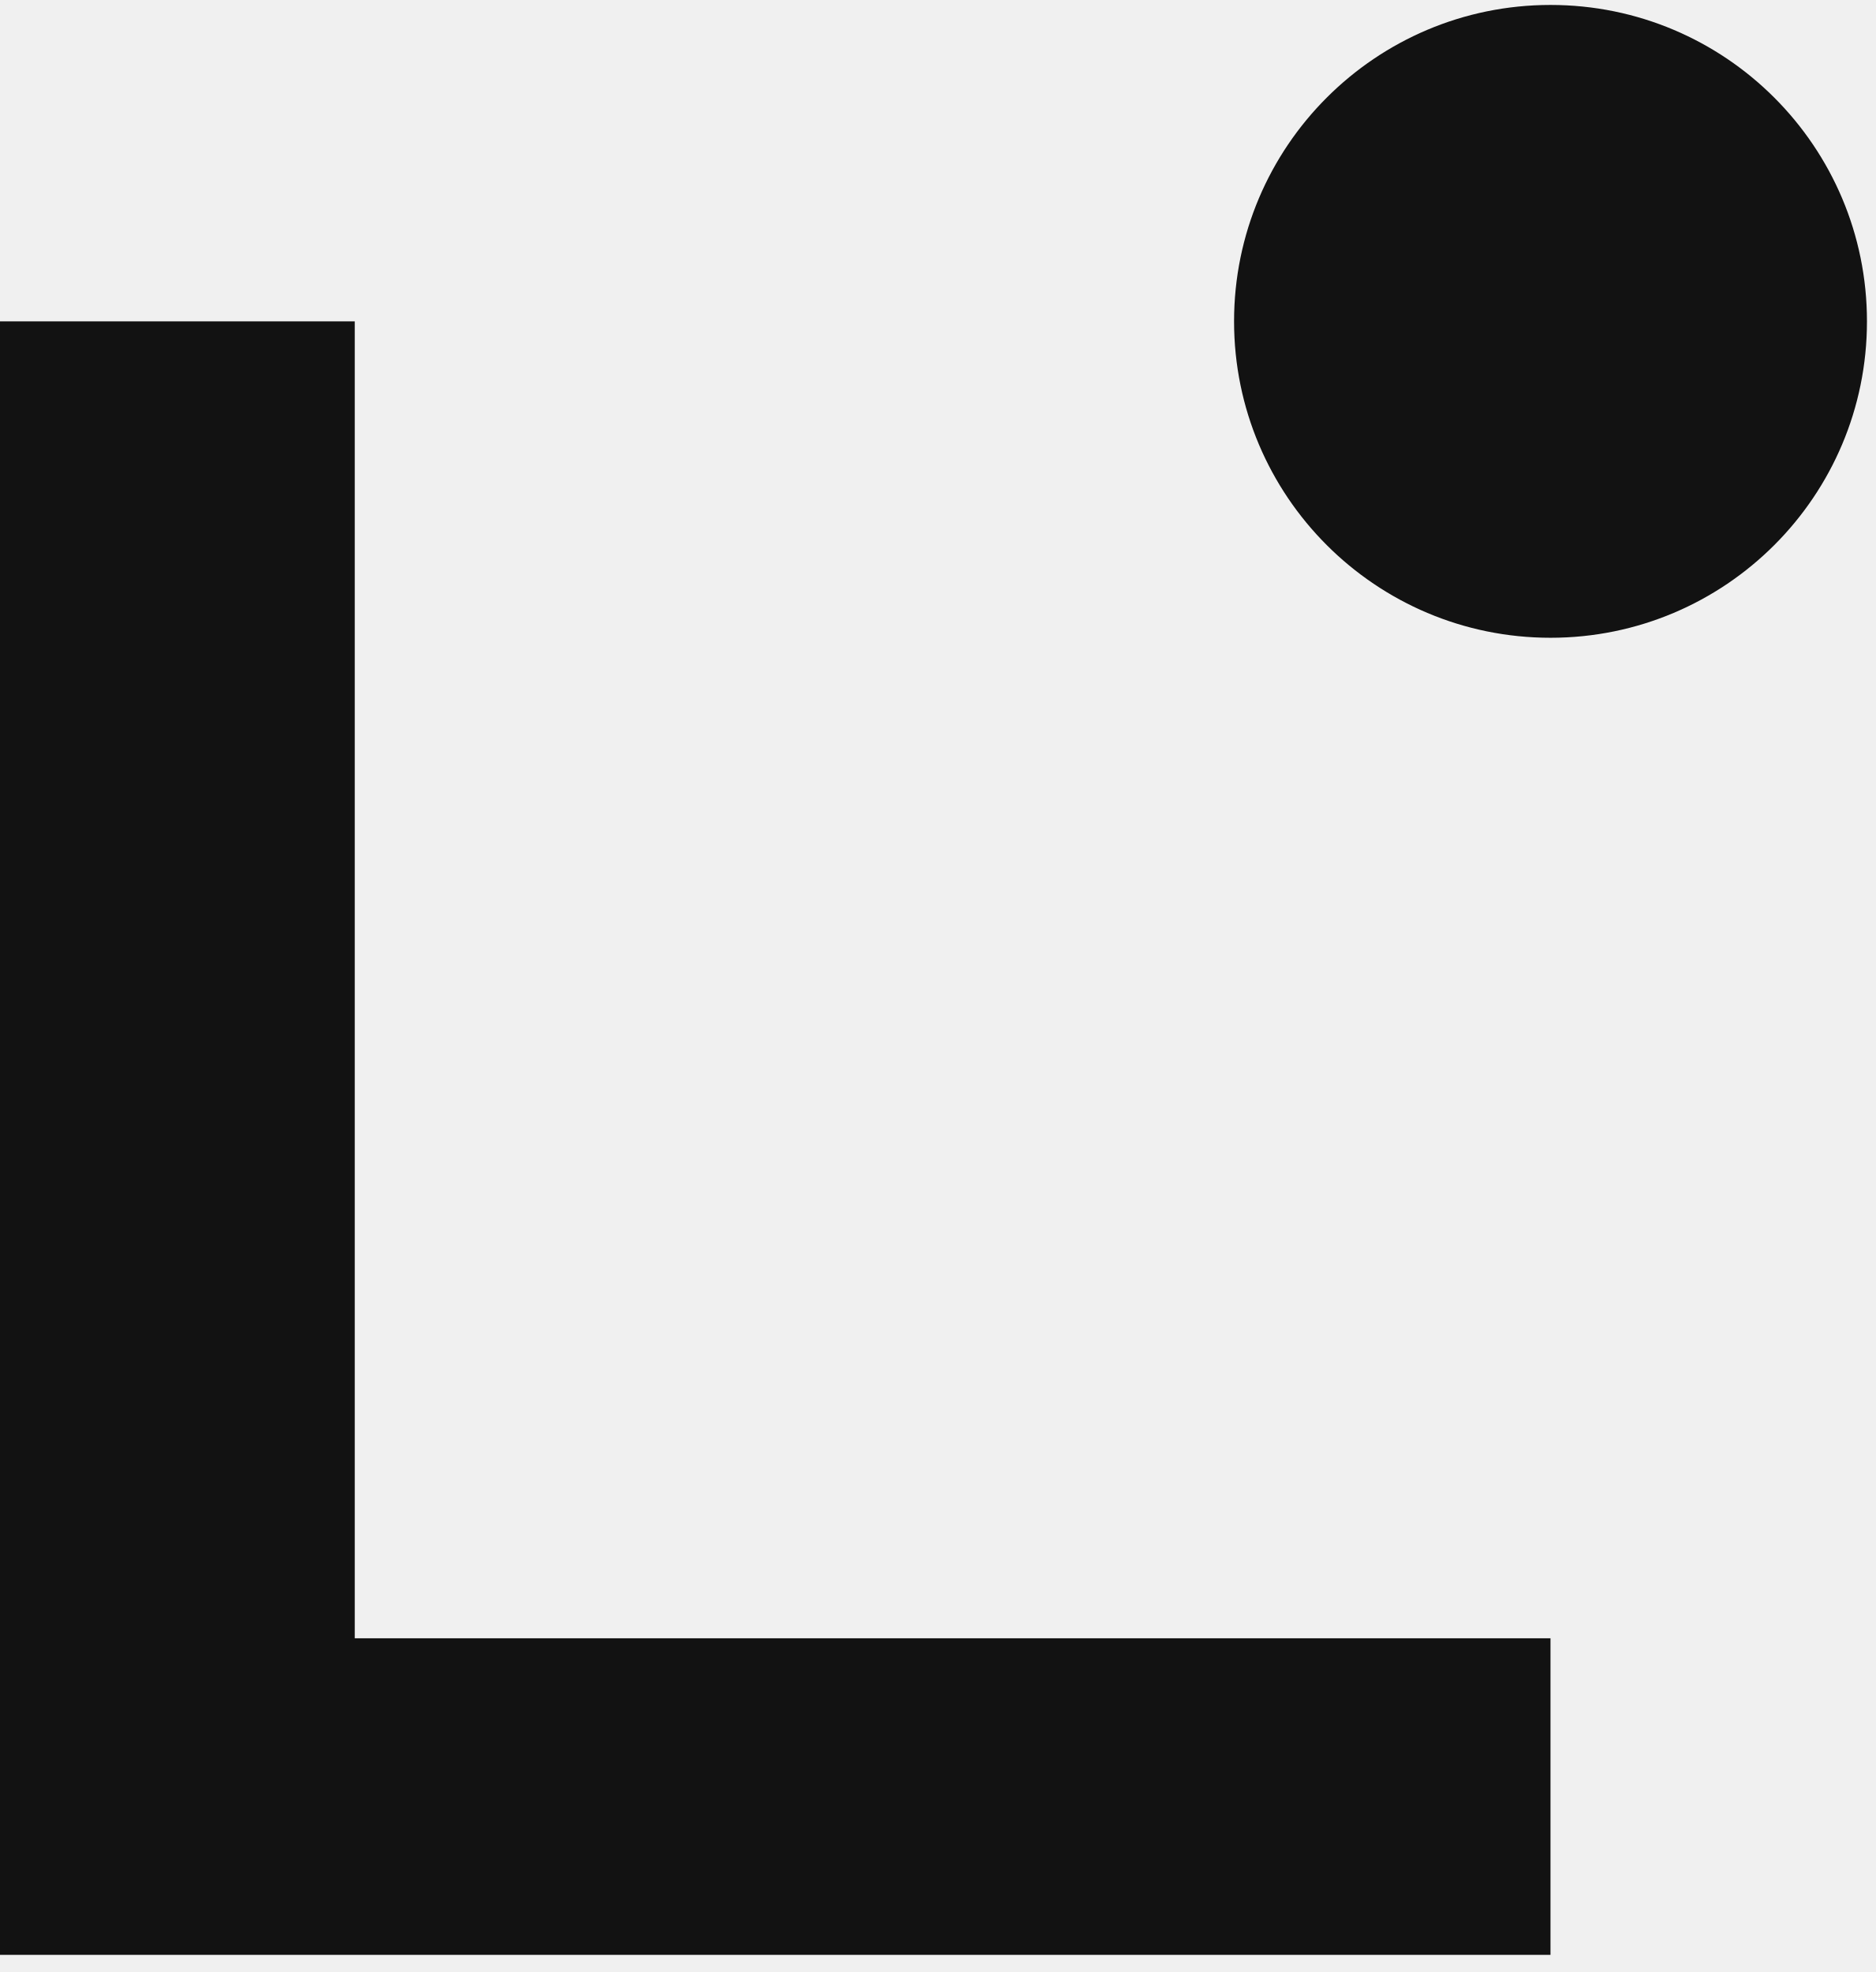
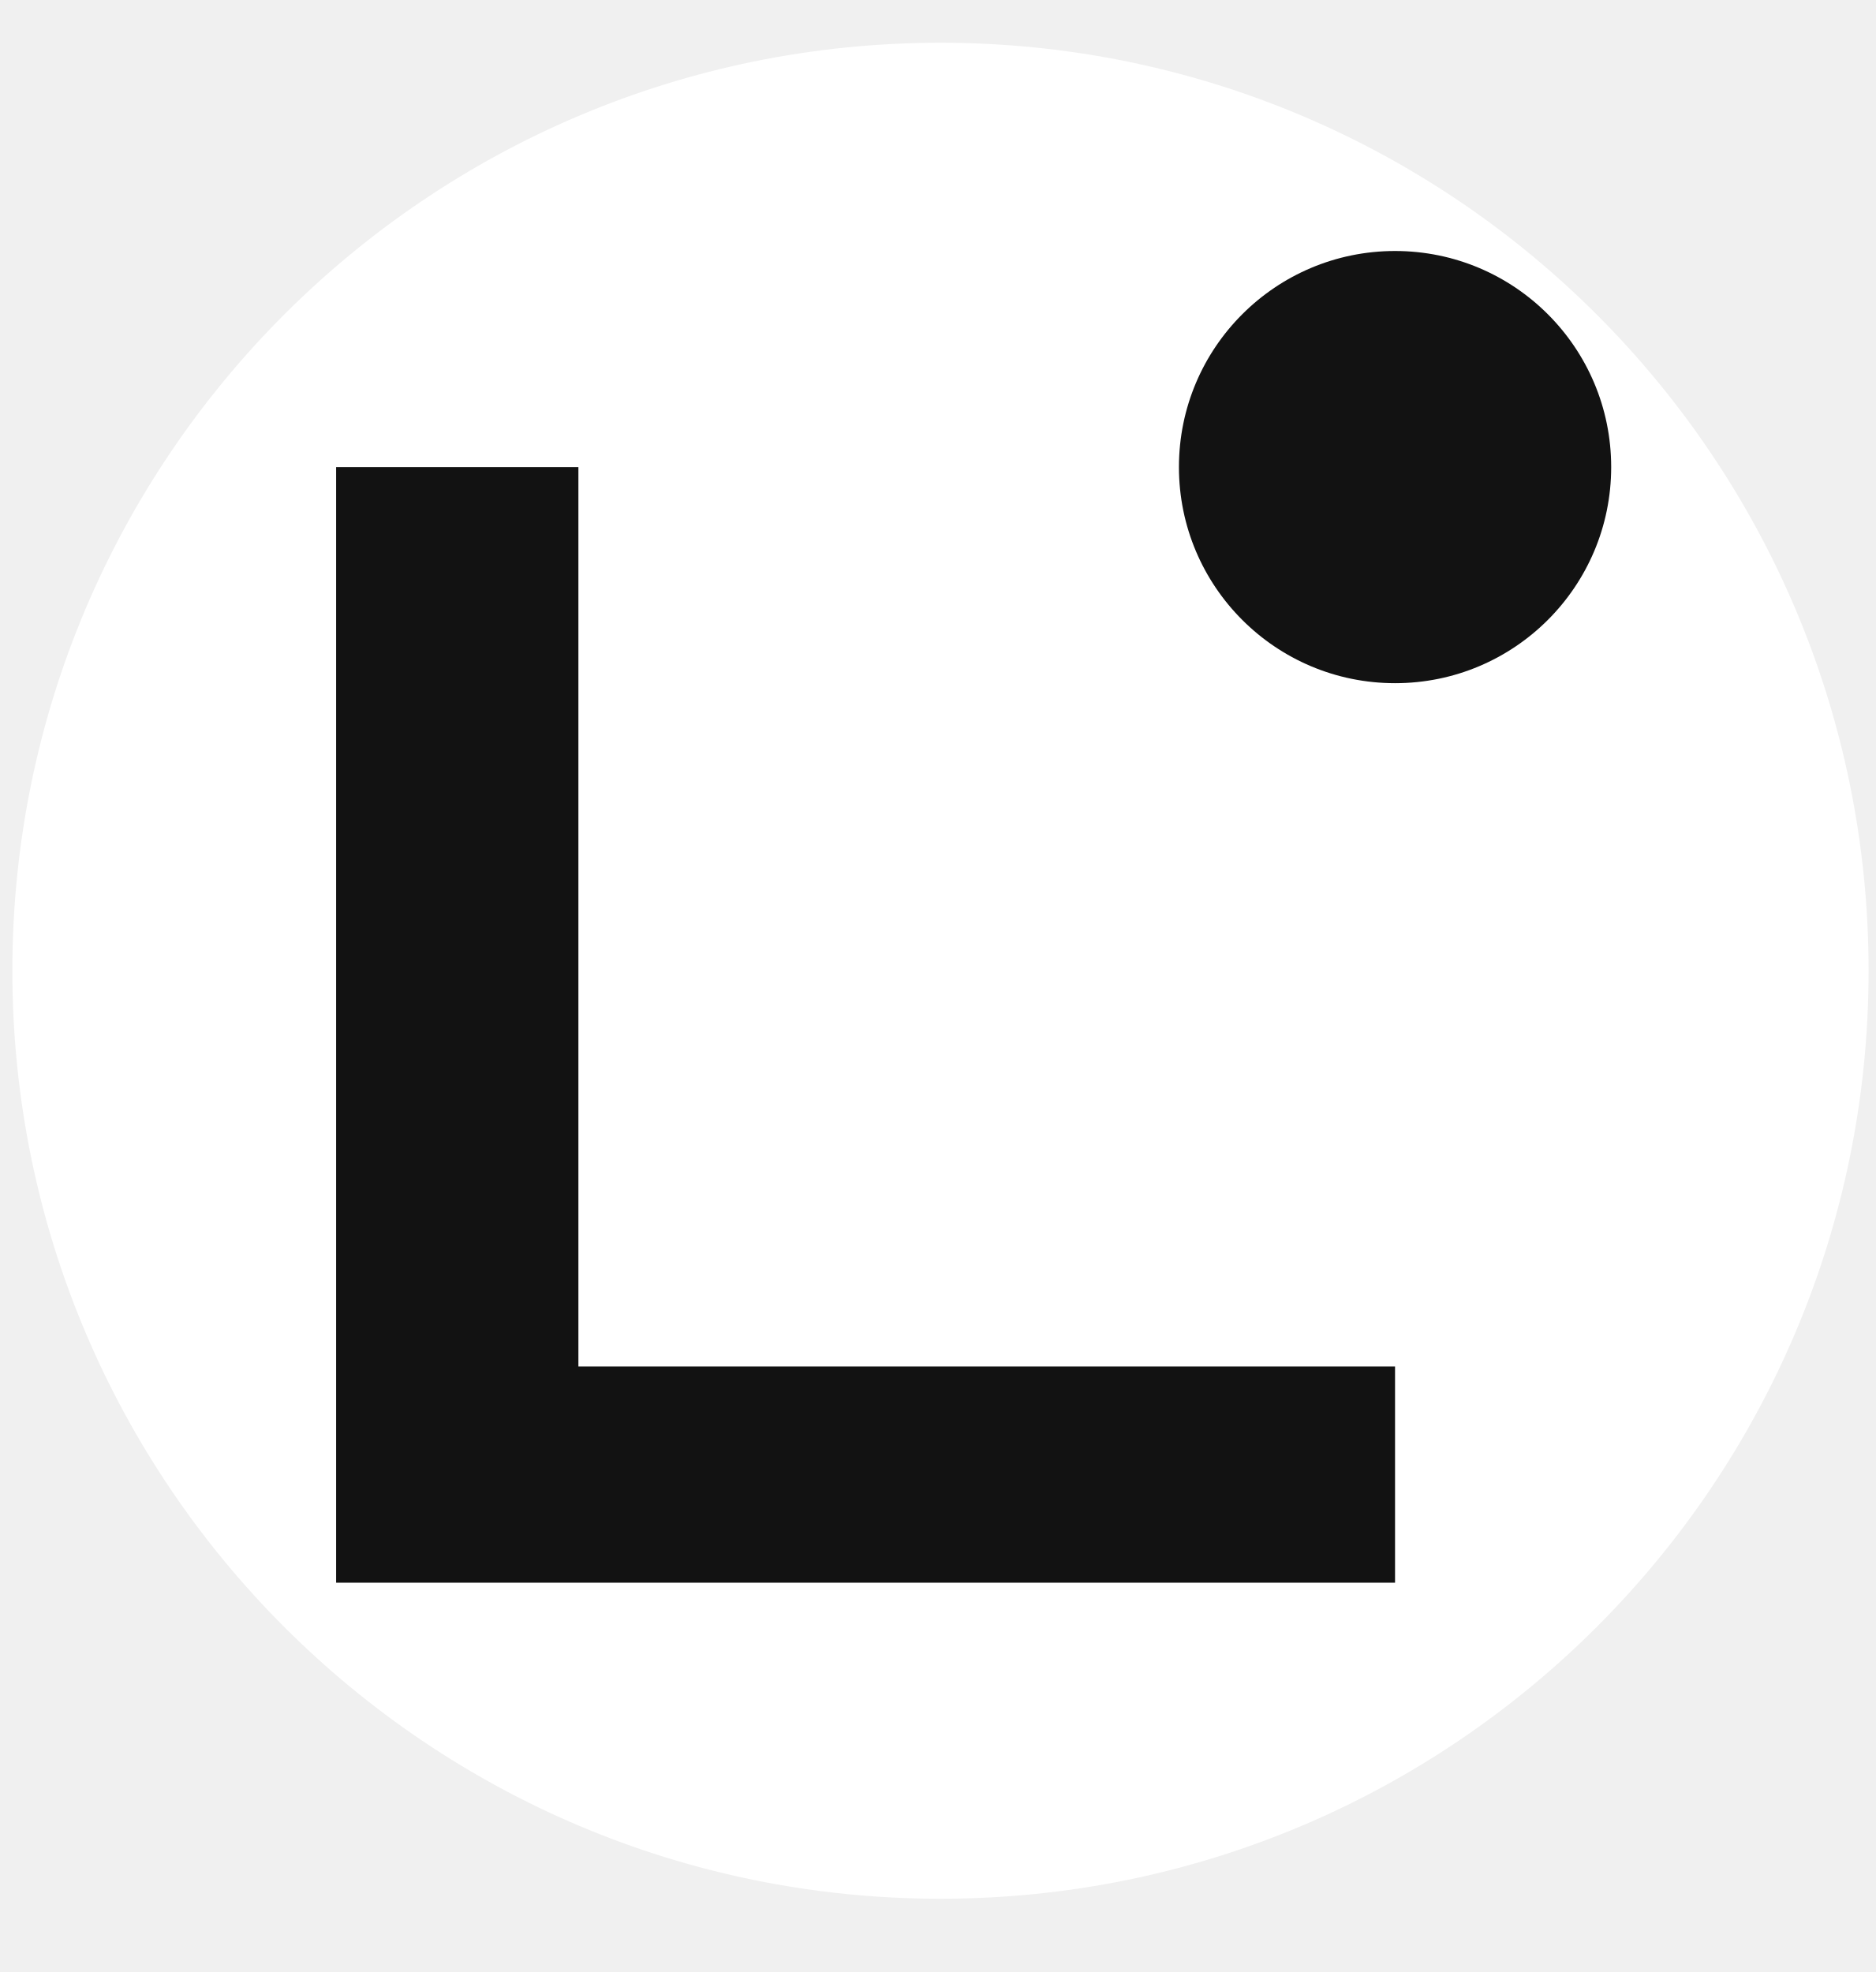
- <svg xmlns="http://www.w3.org/2000/svg" fill="none" height="102" viewBox="0 0 97 102" width="97">
+ <svg xmlns="http://www.w3.org/2000/svg" fill="none" height="102" viewBox="0 0 97 102" width="97" version="1.1" id="svg18">
+   <defs id="defs22">
+     <clipPath id="a-7">
+       <path d="M 0,0.256 H 96.555 V 101.114 H 0 Z" id="path9-6" />
+     </clipPath>
+     <clipPath id="a-9">
+       <path d="M 0,0.256 H 96.555 V 101.114 H 0 Z" id="path308" />
+     </clipPath>
+   </defs>
  <clipPath id="a">
-     <path d="m0 .256h96.555v100.858h-96.555z" />
+     <path d="m0 .256h96.555v100.858h-96.555z" id="path9" />
  </clipPath>
-   <g clip-path="url(#a)" fill="#121212">
-     <path d="m80.189 101.114h-80.189v-84.492h18.347v68.117h61.841v16.366z" />
-     <path d="m80.189 32.988c9.039 0 16.366-7.327 16.366-16.366 0-9.039-7.327-16.366-16.366-16.366-9.039 0-16.366 7.327-16.366 16.366 0 9.039 7.327 16.366 16.366 16.366z" />
+   <circle style="fill:#ffffff;stroke-width:1.174" id="path240" cy="50.211" cx="48.639" r="48" />
+   <g clip-path="url(#a-9)" fill="#121212" id="g315" transform="matrix(0.6829629,0,0,0.6829629,17.38305,12.80759)">
+     <path d="M 80.189,101.114 H 0 V 16.622 H 18.347 V 84.739 h 61.841 v 16.366 z" id="path311" />
+     <path d="m 80.189,32.988 c 9.039,0 16.366,-7.327 16.366,-16.366 0,-9.039 -7.327,-16.366 -16.366,-16.366 -9.039,0 -16.366,7.327 -16.366,16.366 0,9.039 7.327,16.366 16.366,16.366 z" id="path313" />
  </g>
</svg>
